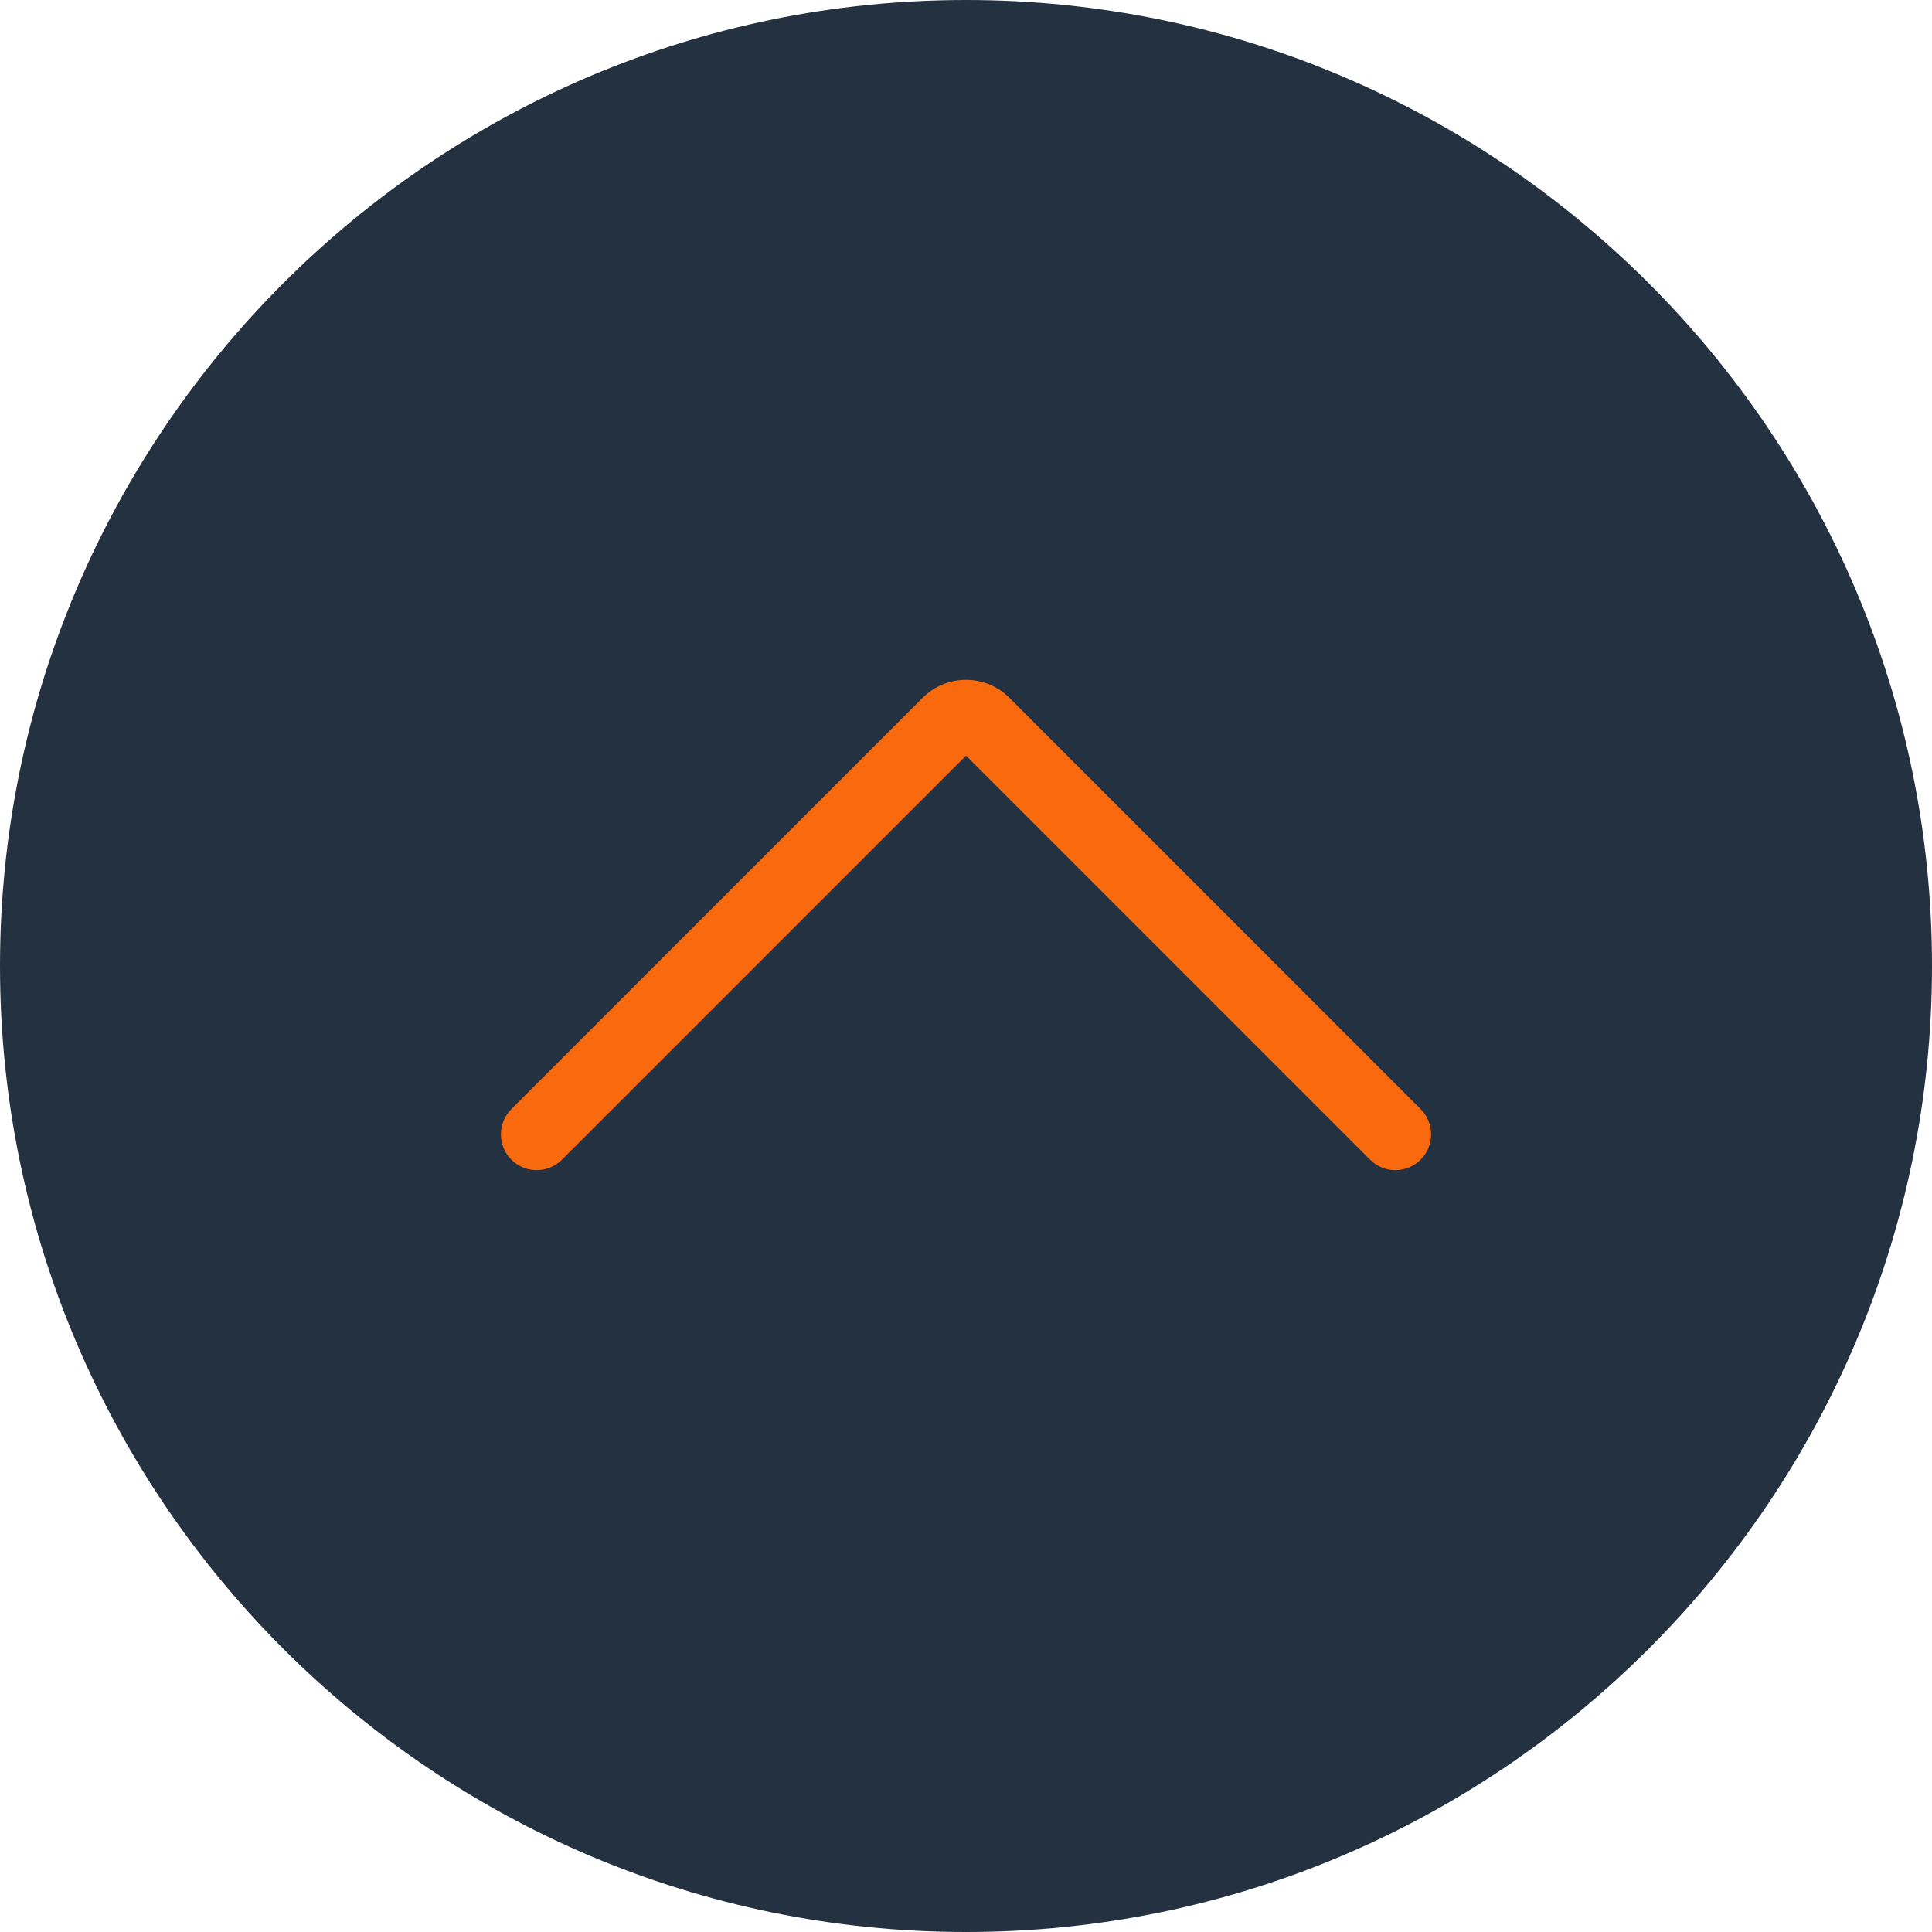
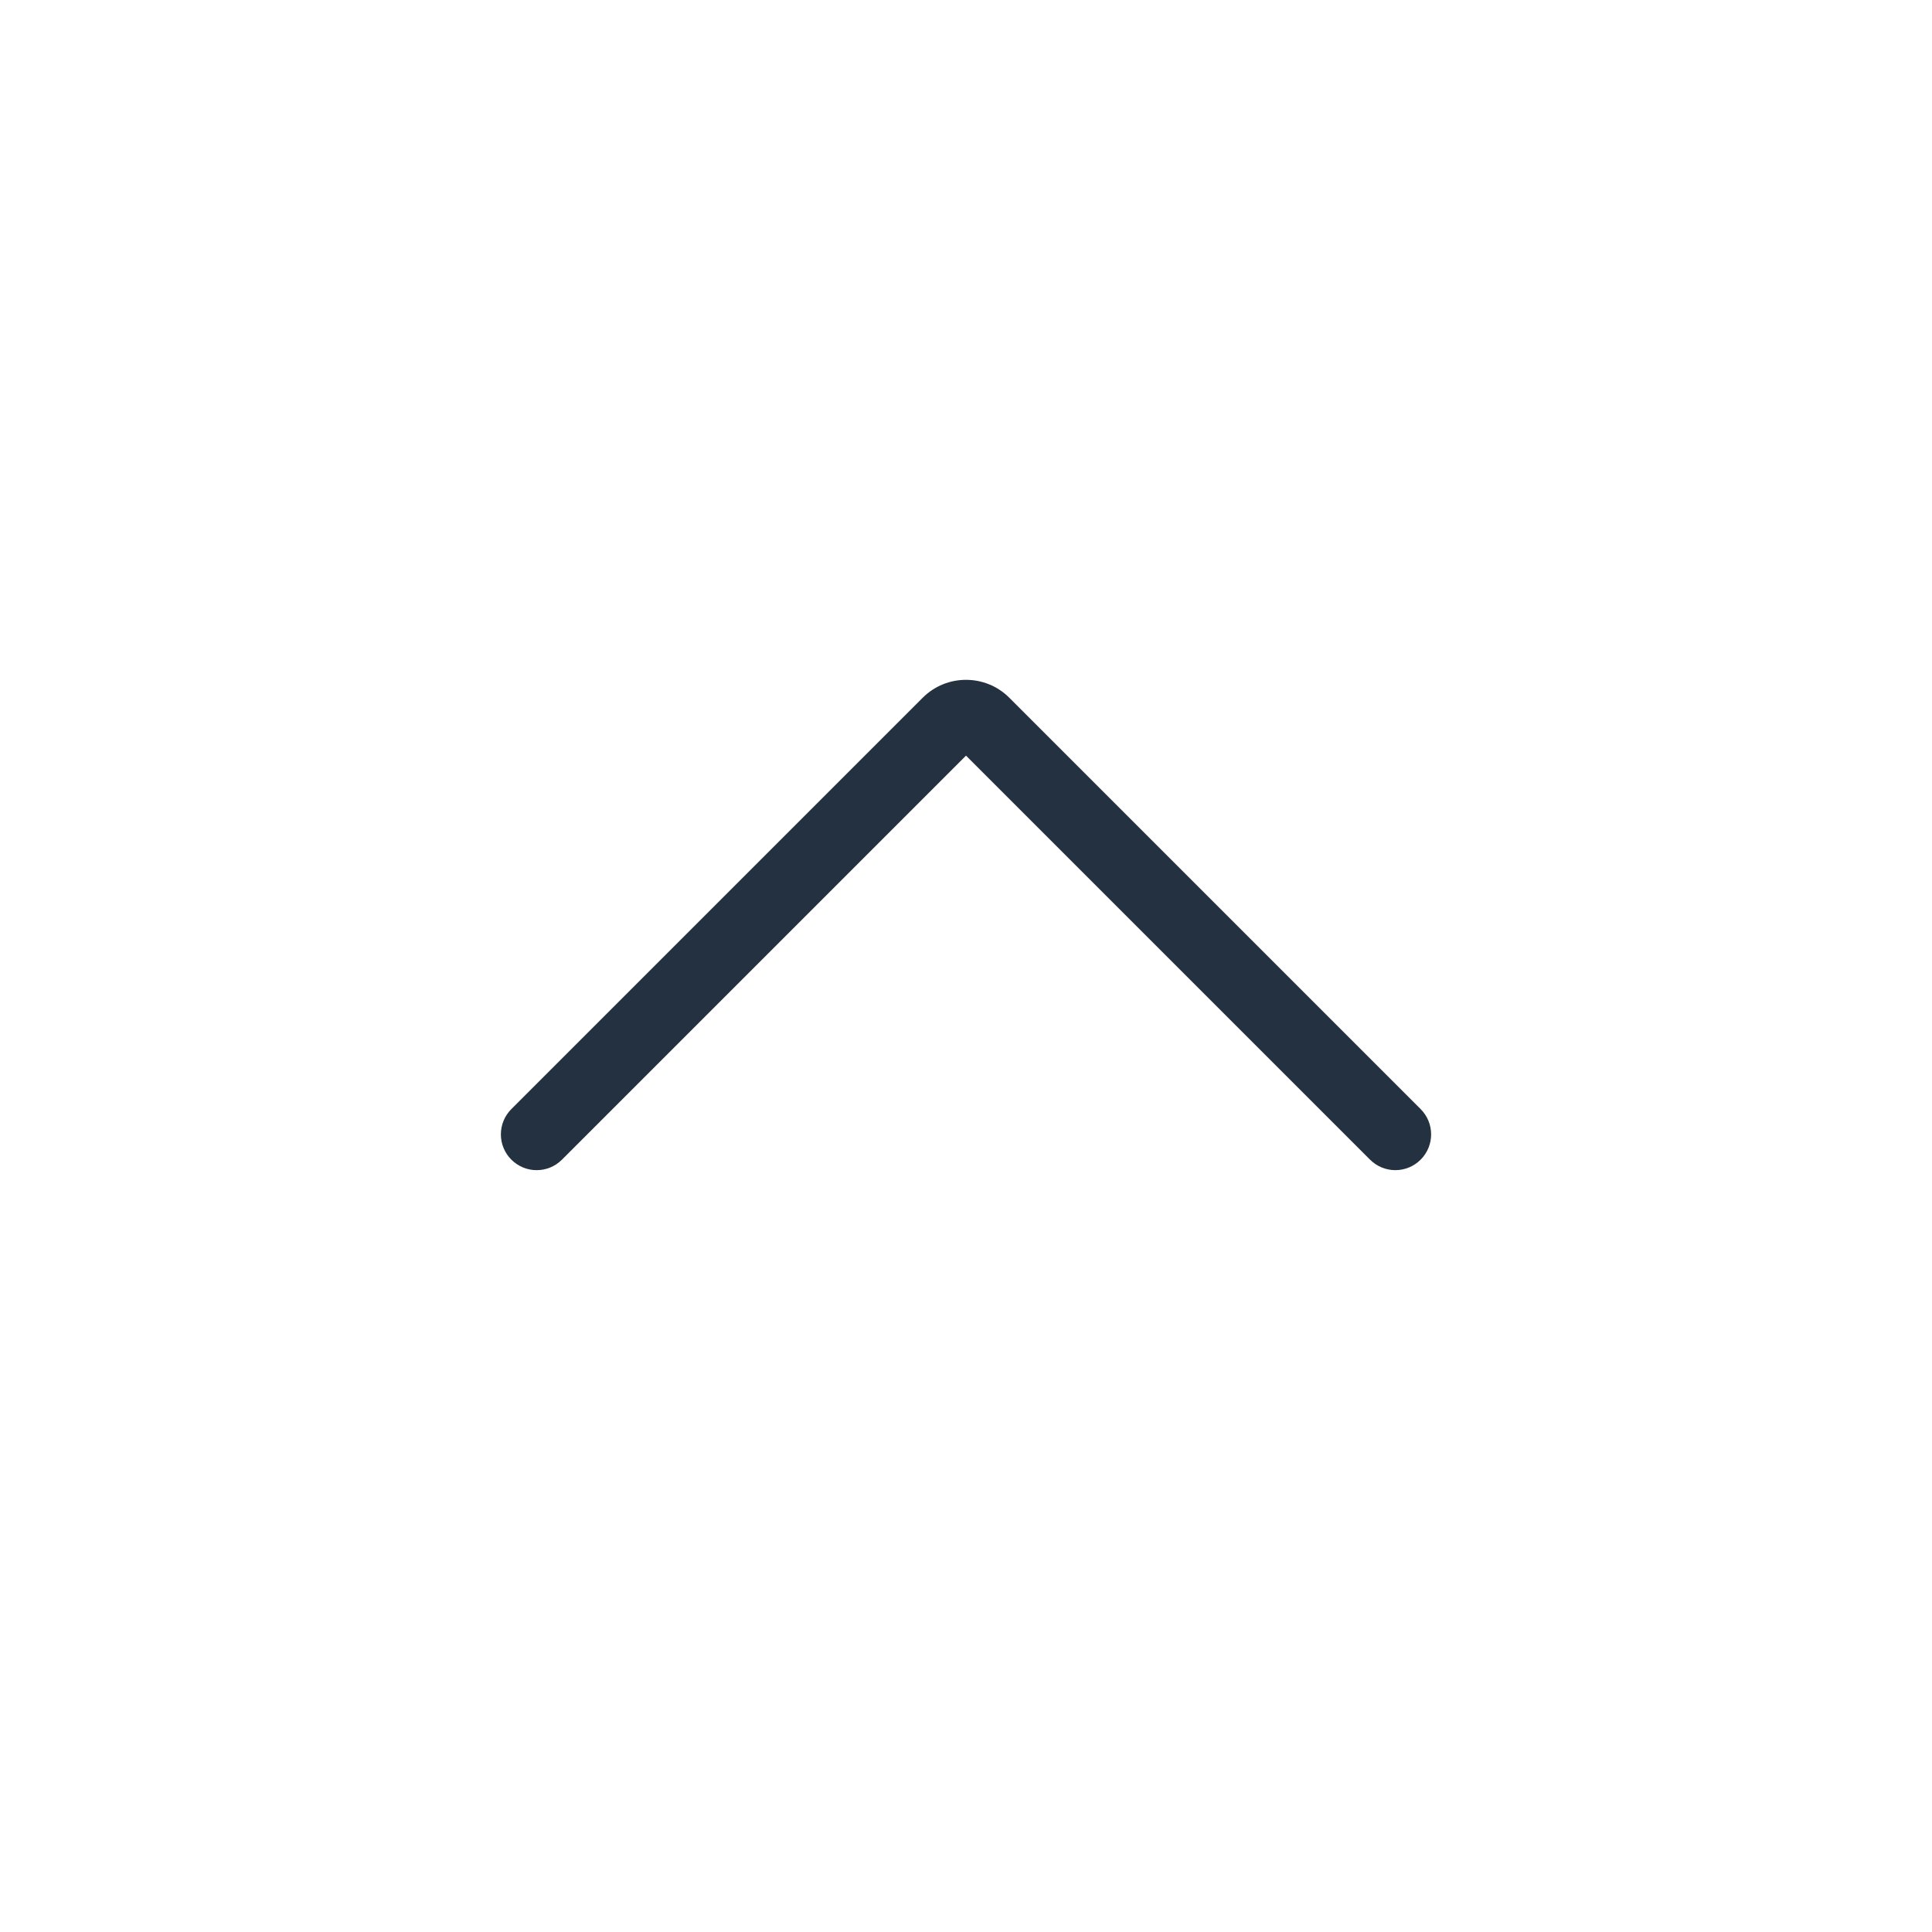
<svg xmlns="http://www.w3.org/2000/svg" version="1.1" id="Capa_1" x="0px" y="0px" viewBox="0 0 54 54" style="enable-background:new 0 0 54 54;" xml:space="preserve">
  <g>
-     <g>
-       <path style="fill:#233140;" d="M53,27L53,27c0,14.359-11.641,26-26,26h0C12.641,53,1,41.359,1,27v0C1,12.641,12.641,1,27,1h0    C41.359,1,53,12.641,53,27z" />
-       <path style="fill:#233140;" d="M27,54C12.112,54,0,41.888,0,27S12.112,0,27,0s27,12.112,27,27S41.888,54,27,54z M27,2    C13.215,2,2,13.215,2,27s11.215,25,25,25s25-11.215,25-25S40.785,2,27,2z" />
-     </g>
-     <path style="fill:#F9690E;" d="M39,32.706c-0.256,0-0.512-0.098-0.707-0.293L27,21.12L15.707,32.413   c-0.391,0.391-1.023,0.391-1.414,0s-0.391-1.023,0-1.414l11.498-11.498c0.666-0.666,1.752-0.666,2.418,0l11.498,11.498   c0.391,0.391,0.391,1.023,0,1.414C39.512,32.608,39.256,32.706,39,32.706z" />
+     <path style="fill:#233140;" d="M39,32.706c-0.256,0-0.512-0.098-0.707-0.293L27,21.12L15.707,32.413   c-0.391,0.391-1.023,0.391-1.414,0s-0.391-1.023,0-1.414l11.498-11.498c0.666-0.666,1.752-0.666,2.418,0l11.498,11.498   c0.391,0.391,0.391,1.023,0,1.414C39.512,32.608,39.256,32.706,39,32.706z" />
  </g>
  <g>
</g>
  <g>
</g>
  <g>
</g>
  <g>
</g>
  <g>
</g>
  <g>
</g>
  <g>
</g>
  <g>
</g>
  <g>
</g>
  <g>
</g>
  <g>
</g>
  <g>
</g>
  <g>
</g>
  <g>
</g>
  <g>
</g>
</svg>
